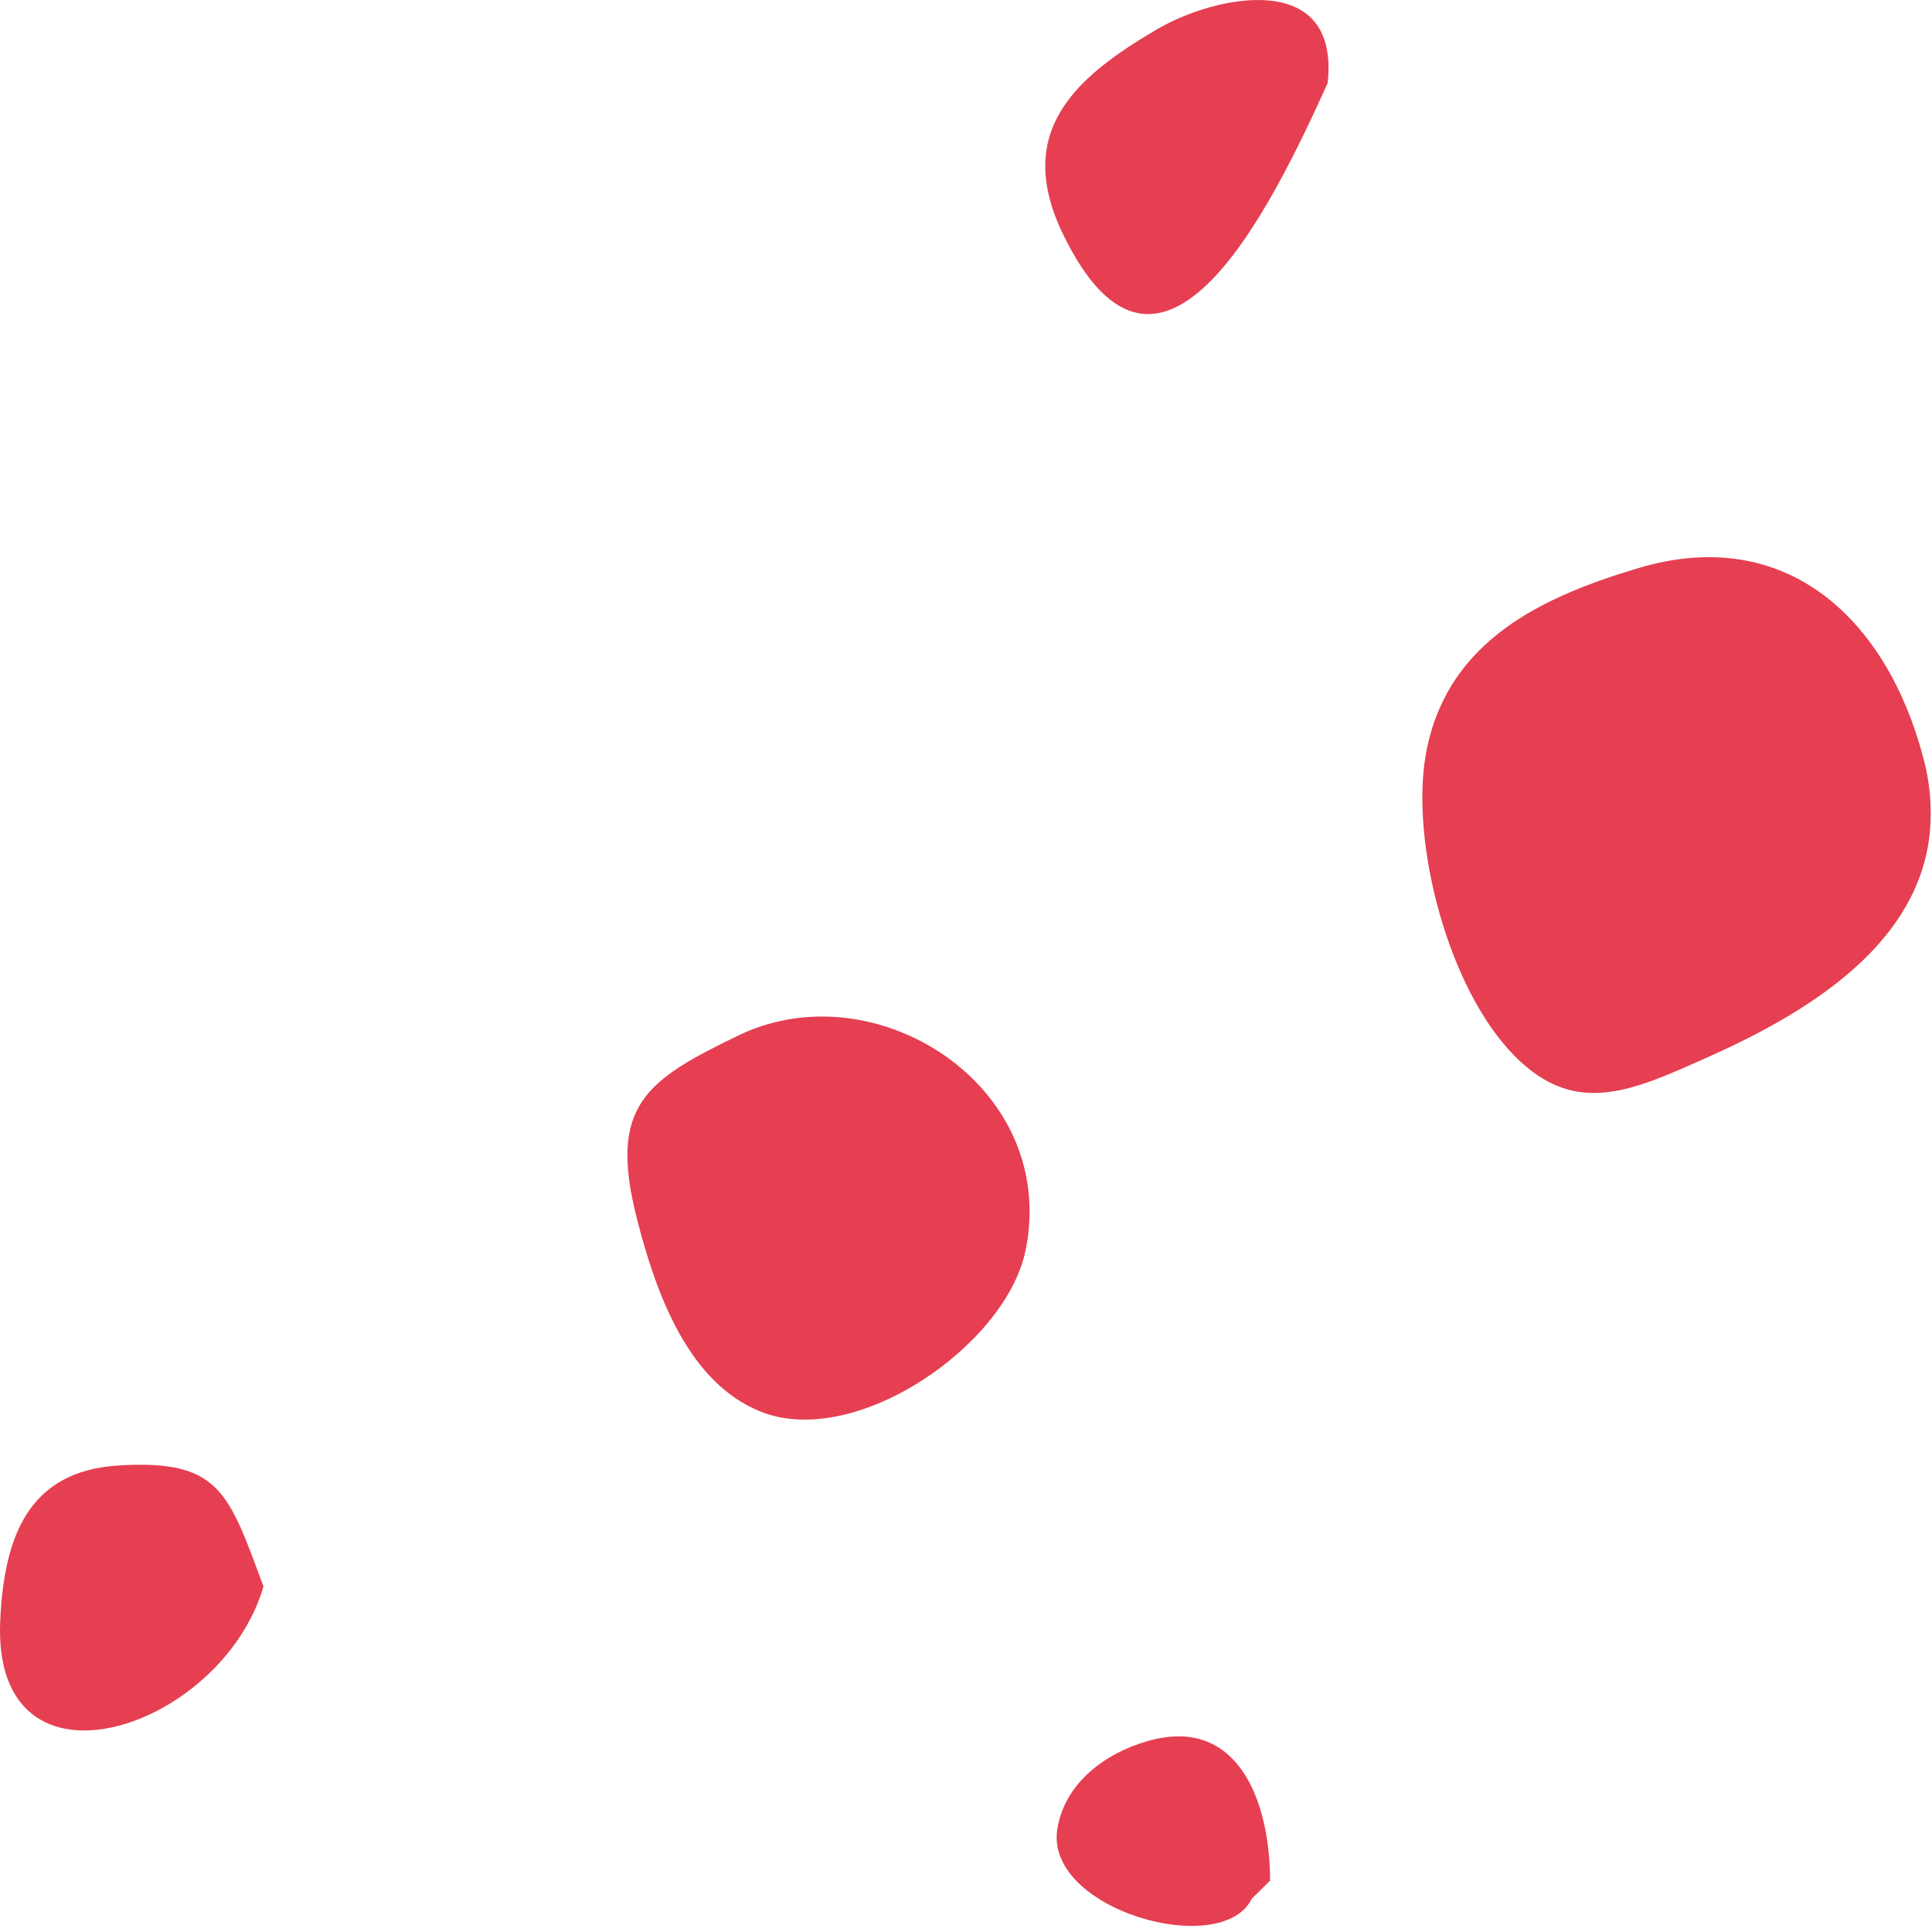
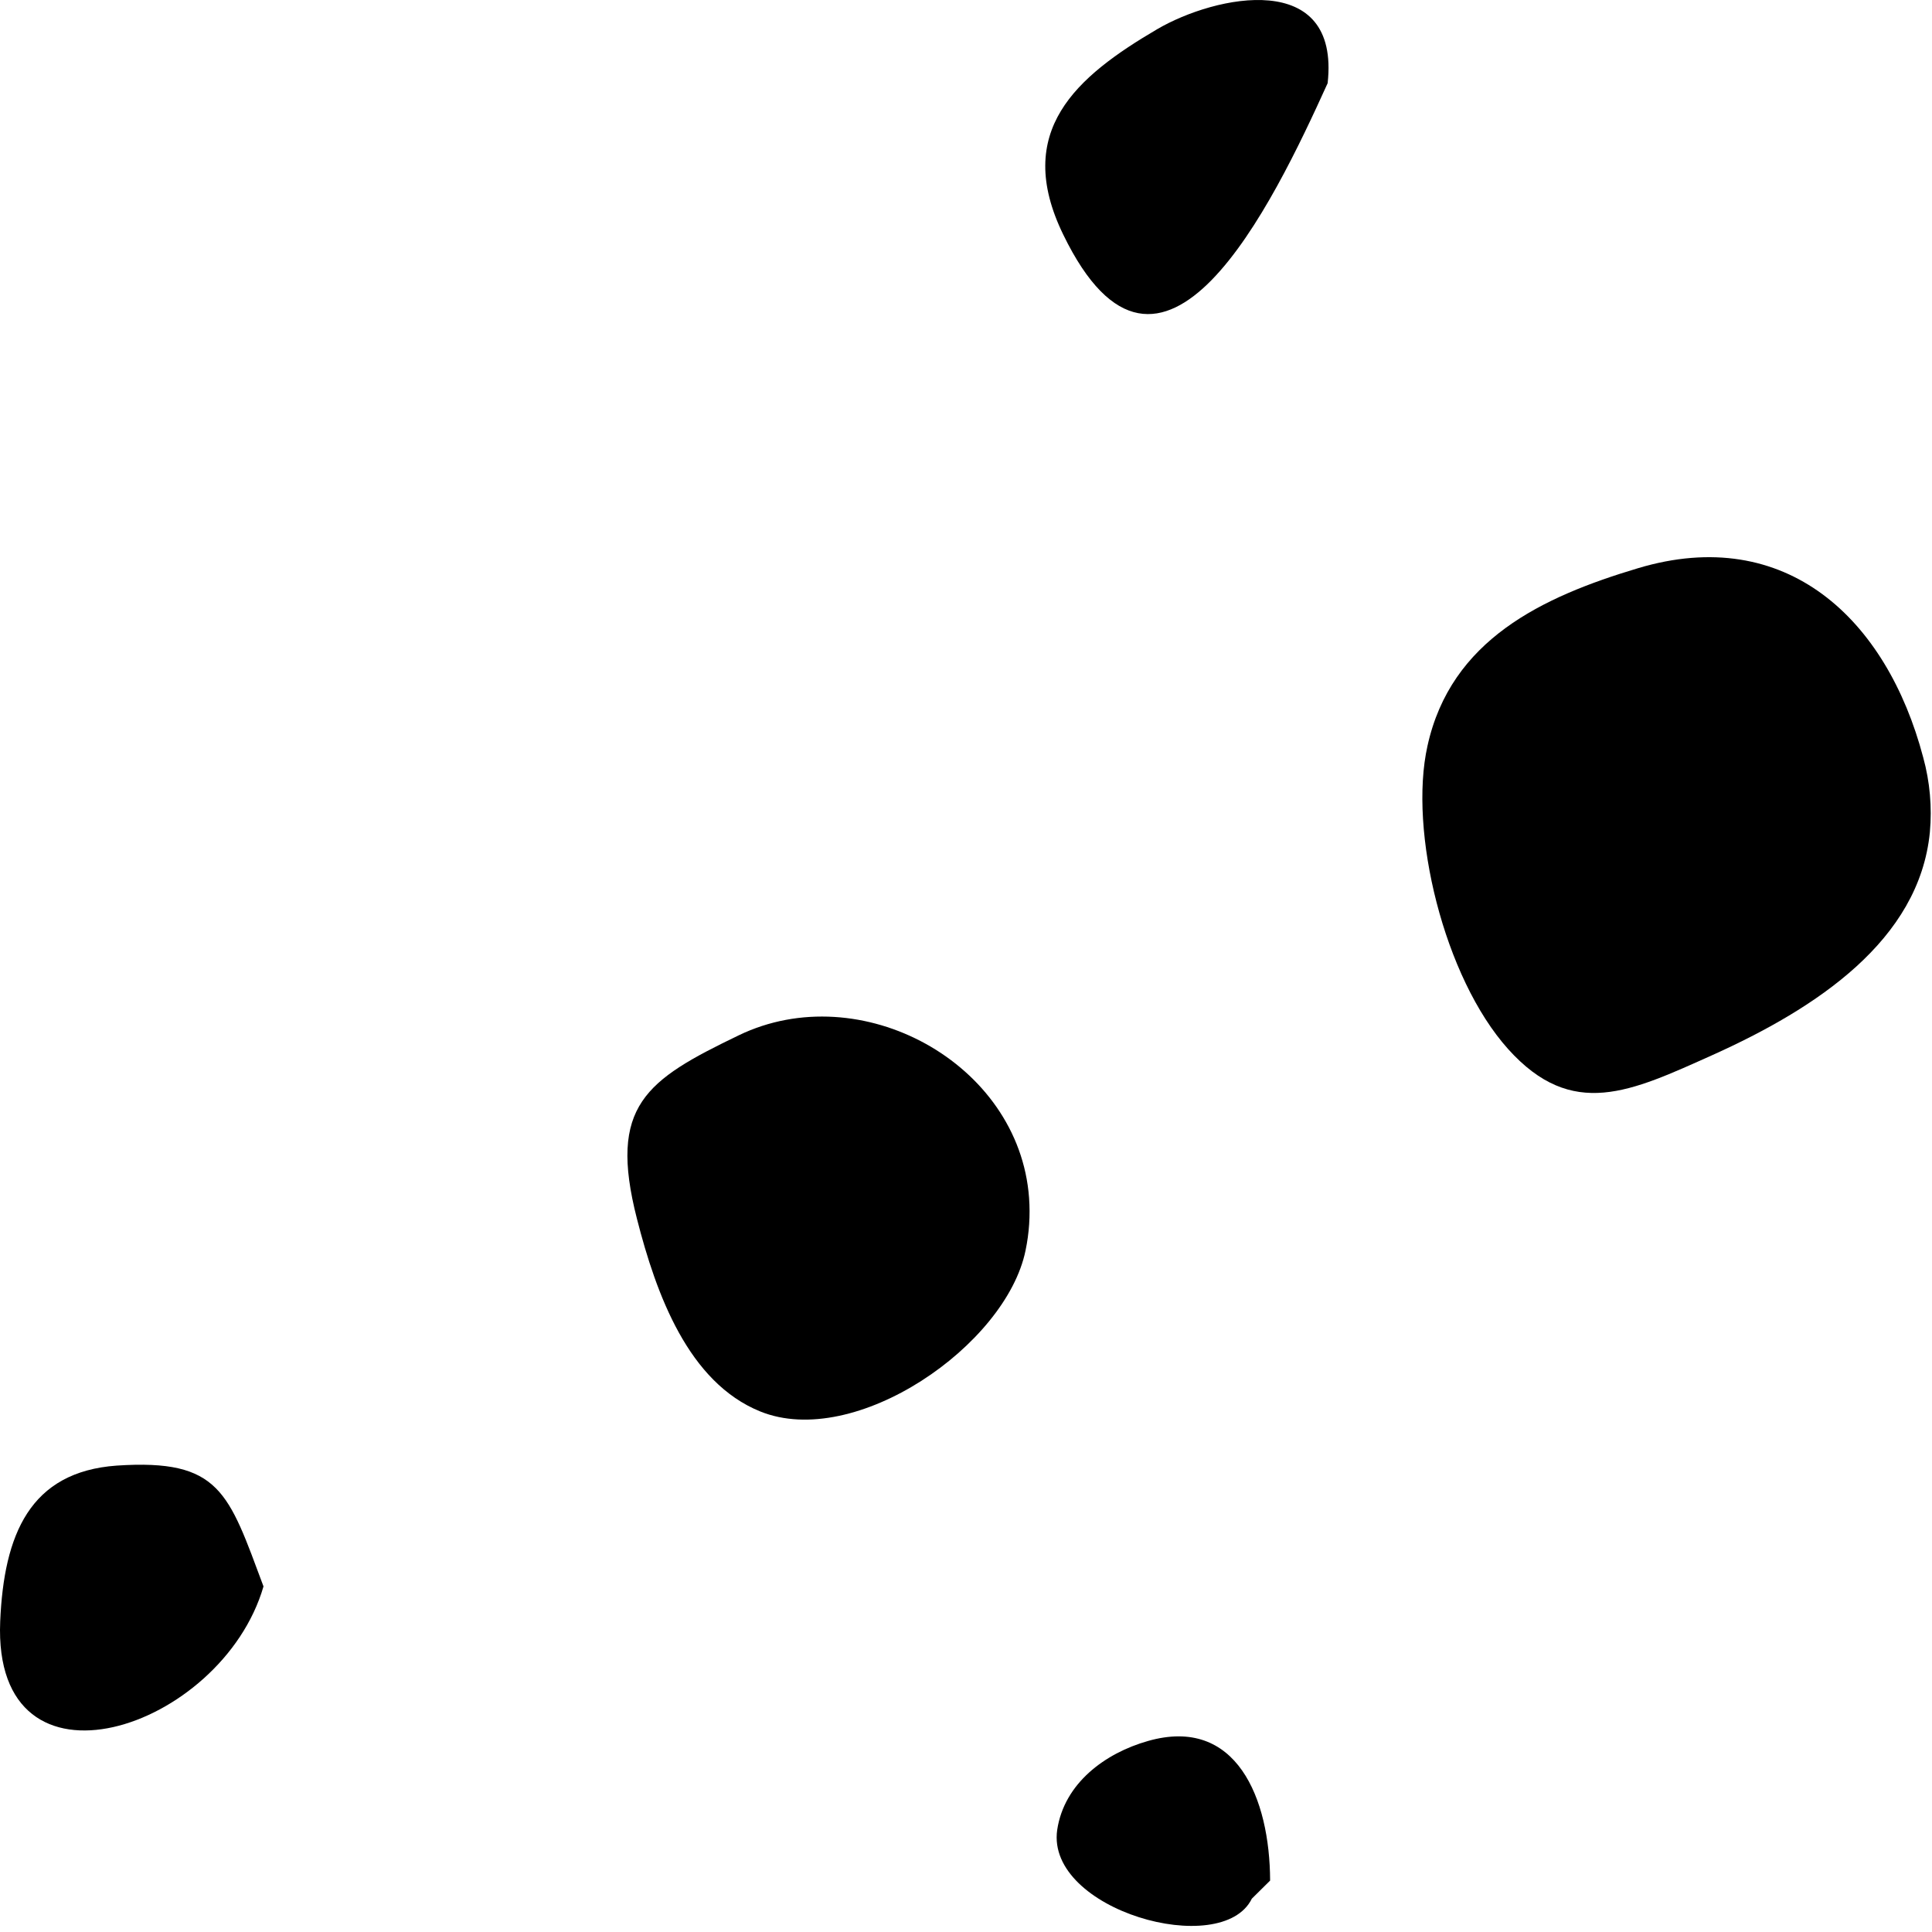
- <svg xmlns="http://www.w3.org/2000/svg" width="100%" height="100%" viewBox="0 0 305 305" version="1.1" xml:space="preserve" style="fill-rule:evenodd;clip-rule:evenodd;stroke-linejoin:round;stroke-miterlimit:2;">
-   <g transform="matrix(1,0,0,1,-53.9925,-19.6064)">
-     <path d="M358.655,150.989C359.016,147.021 358.661,143.021 357.604,139.179C351.85,117.351 335.993,102.288 312.574,109.309C297.468,113.826 283.031,120.599 279.344,137.362C276.341,150.788 281.947,173.939 292.072,185.214C302.197,196.488 311.445,191.944 324.357,186.157C340.773,178.765 356.975,168.057 358.655,150.989Z" style="fill:rgb(229,63,81);fill-rule:nonzero;" />
-     <path d="M216.448,208.7C214.882,187.373 189.837,173.781 170.633,183.041C155.96,190.113 149.972,194.14 154.541,211.996C157.603,224.022 162.684,237.833 173.999,242.425C188.996,248.504 212.838,231.991 215.894,217.007C216.464,214.278 216.651,211.482 216.448,208.7Z" style="fill:rgb(229,63,81);fill-rule:nonzero;" />
-     <path d="M263.583,32.74C265.572,14.711 245.921,18.801 236.66,24.222C223.91,31.709 213.885,40.286 221.838,56.63C237.32,88.535 254.915,51.847 263.583,32.74Z" style="fill:rgb(229,63,81);fill-rule:nonzero;" />
-     <path d="M95.59,270.048C90.042,255.206 88.767,249.891 72.426,250.975C58.703,251.957 54.611,261.849 54.023,275.58C52.797,304.714 88.992,292.76 95.59,270.048Z" style="fill:rgb(229,63,81);fill-rule:nonzero;" />
-     <path d="M254.501,316.489C254.461,303.518 249.185,290.461 235.211,294.454C228.449,296.372 221.994,301.113 220.887,308.5C219.089,321.148 246.896,328.979 251.615,319.345" style="fill:rgb(229,63,81);fill-rule:nonzero;" />
+ <svg class="dots" viewBox="0 0 305 305">
+   <g>
+     <path d="M358.655,150.989C359.016,147.021 358.661,143.021 357.604,139.179C351.85,117.351 335.993,102.288 312.574,109.309C297.468,113.826 283.031,120.599 279.344,137.362C276.341,150.788 281.947,173.939 292.072,185.214C302.197,196.488 311.445,191.944 324.357,186.157C340.773,178.765 356.975,168.057 358.655,150.989Z" transform="translate(-53.992 -19.606)" />
+     <path d="M216.448,208.7C214.882,187.373 189.837,173.781 170.633,183.041C155.96,190.113 149.972,194.14 154.541,211.996C157.603,224.022 162.684,237.833 173.999,242.425C188.996,248.504 212.838,231.991 215.894,217.007C216.464,214.278 216.651,211.482 216.448,208.7Z" transform="translate(-53.992 -19.606)" />
+     <path d="M263.583,32.74C265.572,14.711 245.921,18.801 236.66,24.222C223.91,31.709 213.885,40.286 221.838,56.63C237.32,88.535 254.915,51.847 263.583,32.74Z" transform="translate(-53.992 -19.606)" />
+     <path d="M95.59,270.048C90.042,255.206 88.767,249.891 72.426,250.975C58.703,251.957 54.611,261.849 54.023,275.58C52.797,304.714 88.992,292.76 95.59,270.048Z" transform="translate(-53.992 -19.606)" />
+     <path d="M254.501,316.489C254.461,303.518 249.185,290.461 235.211,294.454C228.449,296.372 221.994,301.113 220.887,308.5C219.089,321.148 246.896,328.979 251.615,319.345" transform="translate(-53.992 -19.606)" />
  </g>
</svg>
